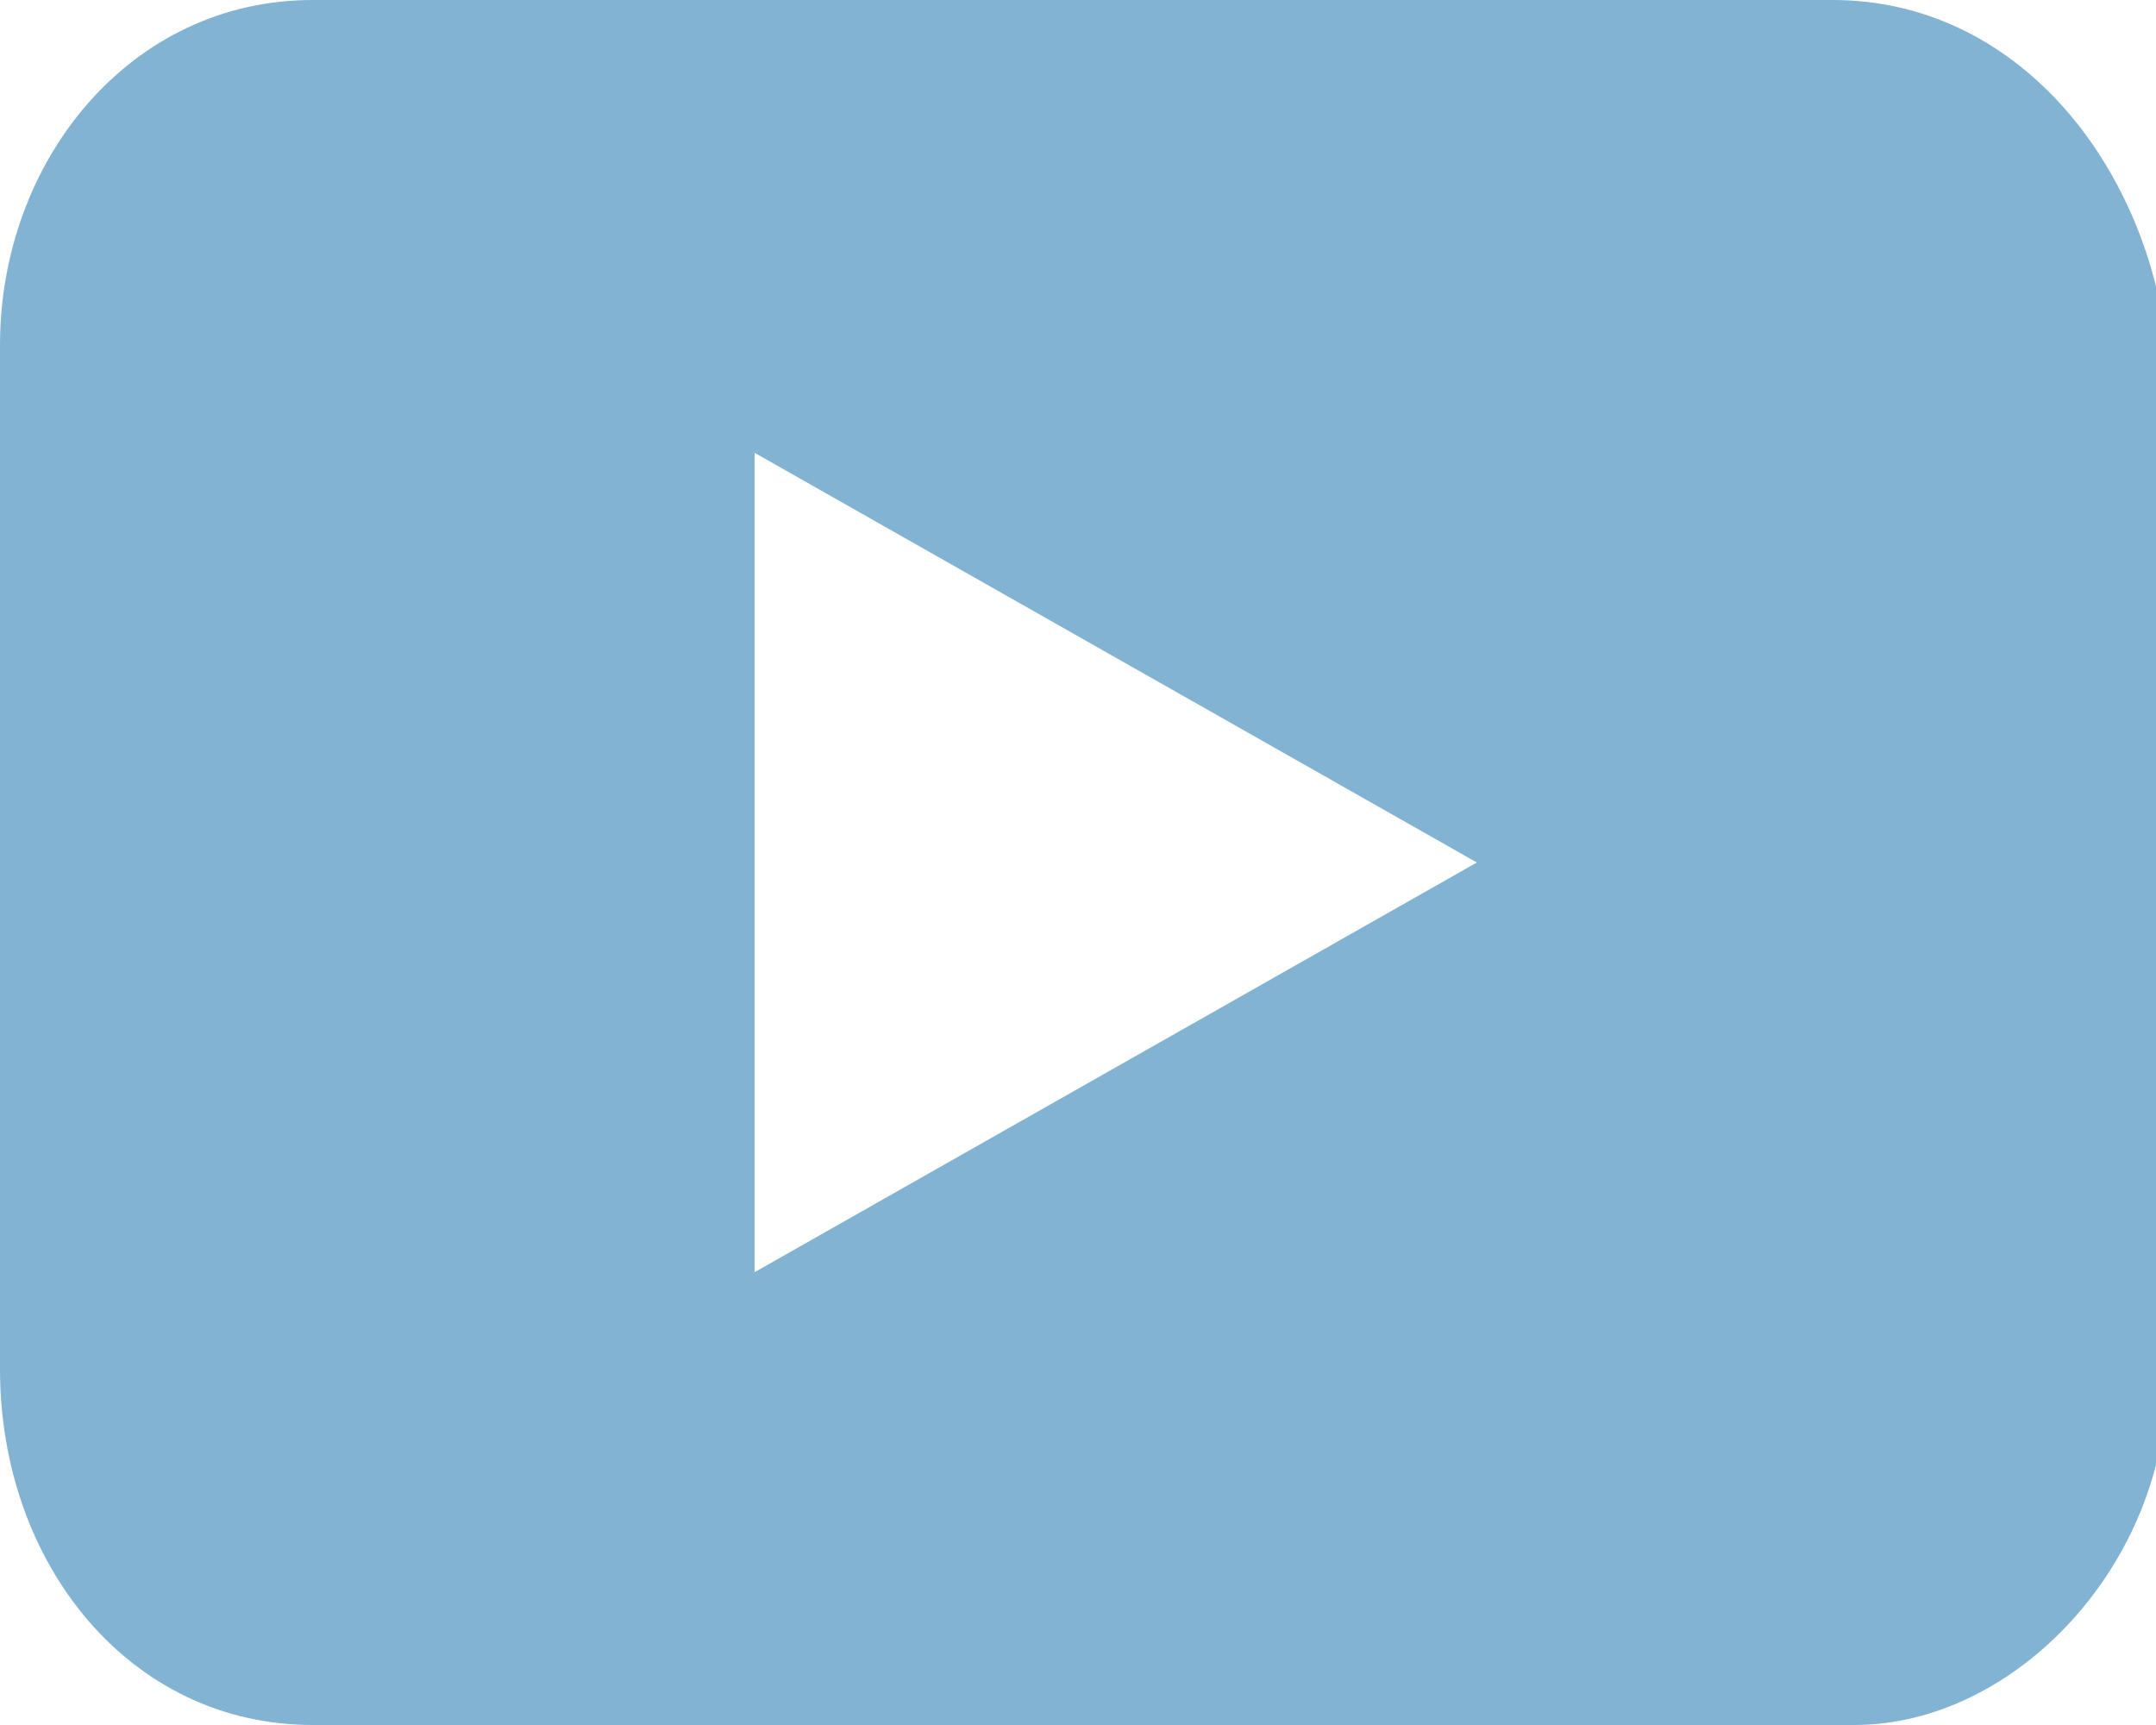
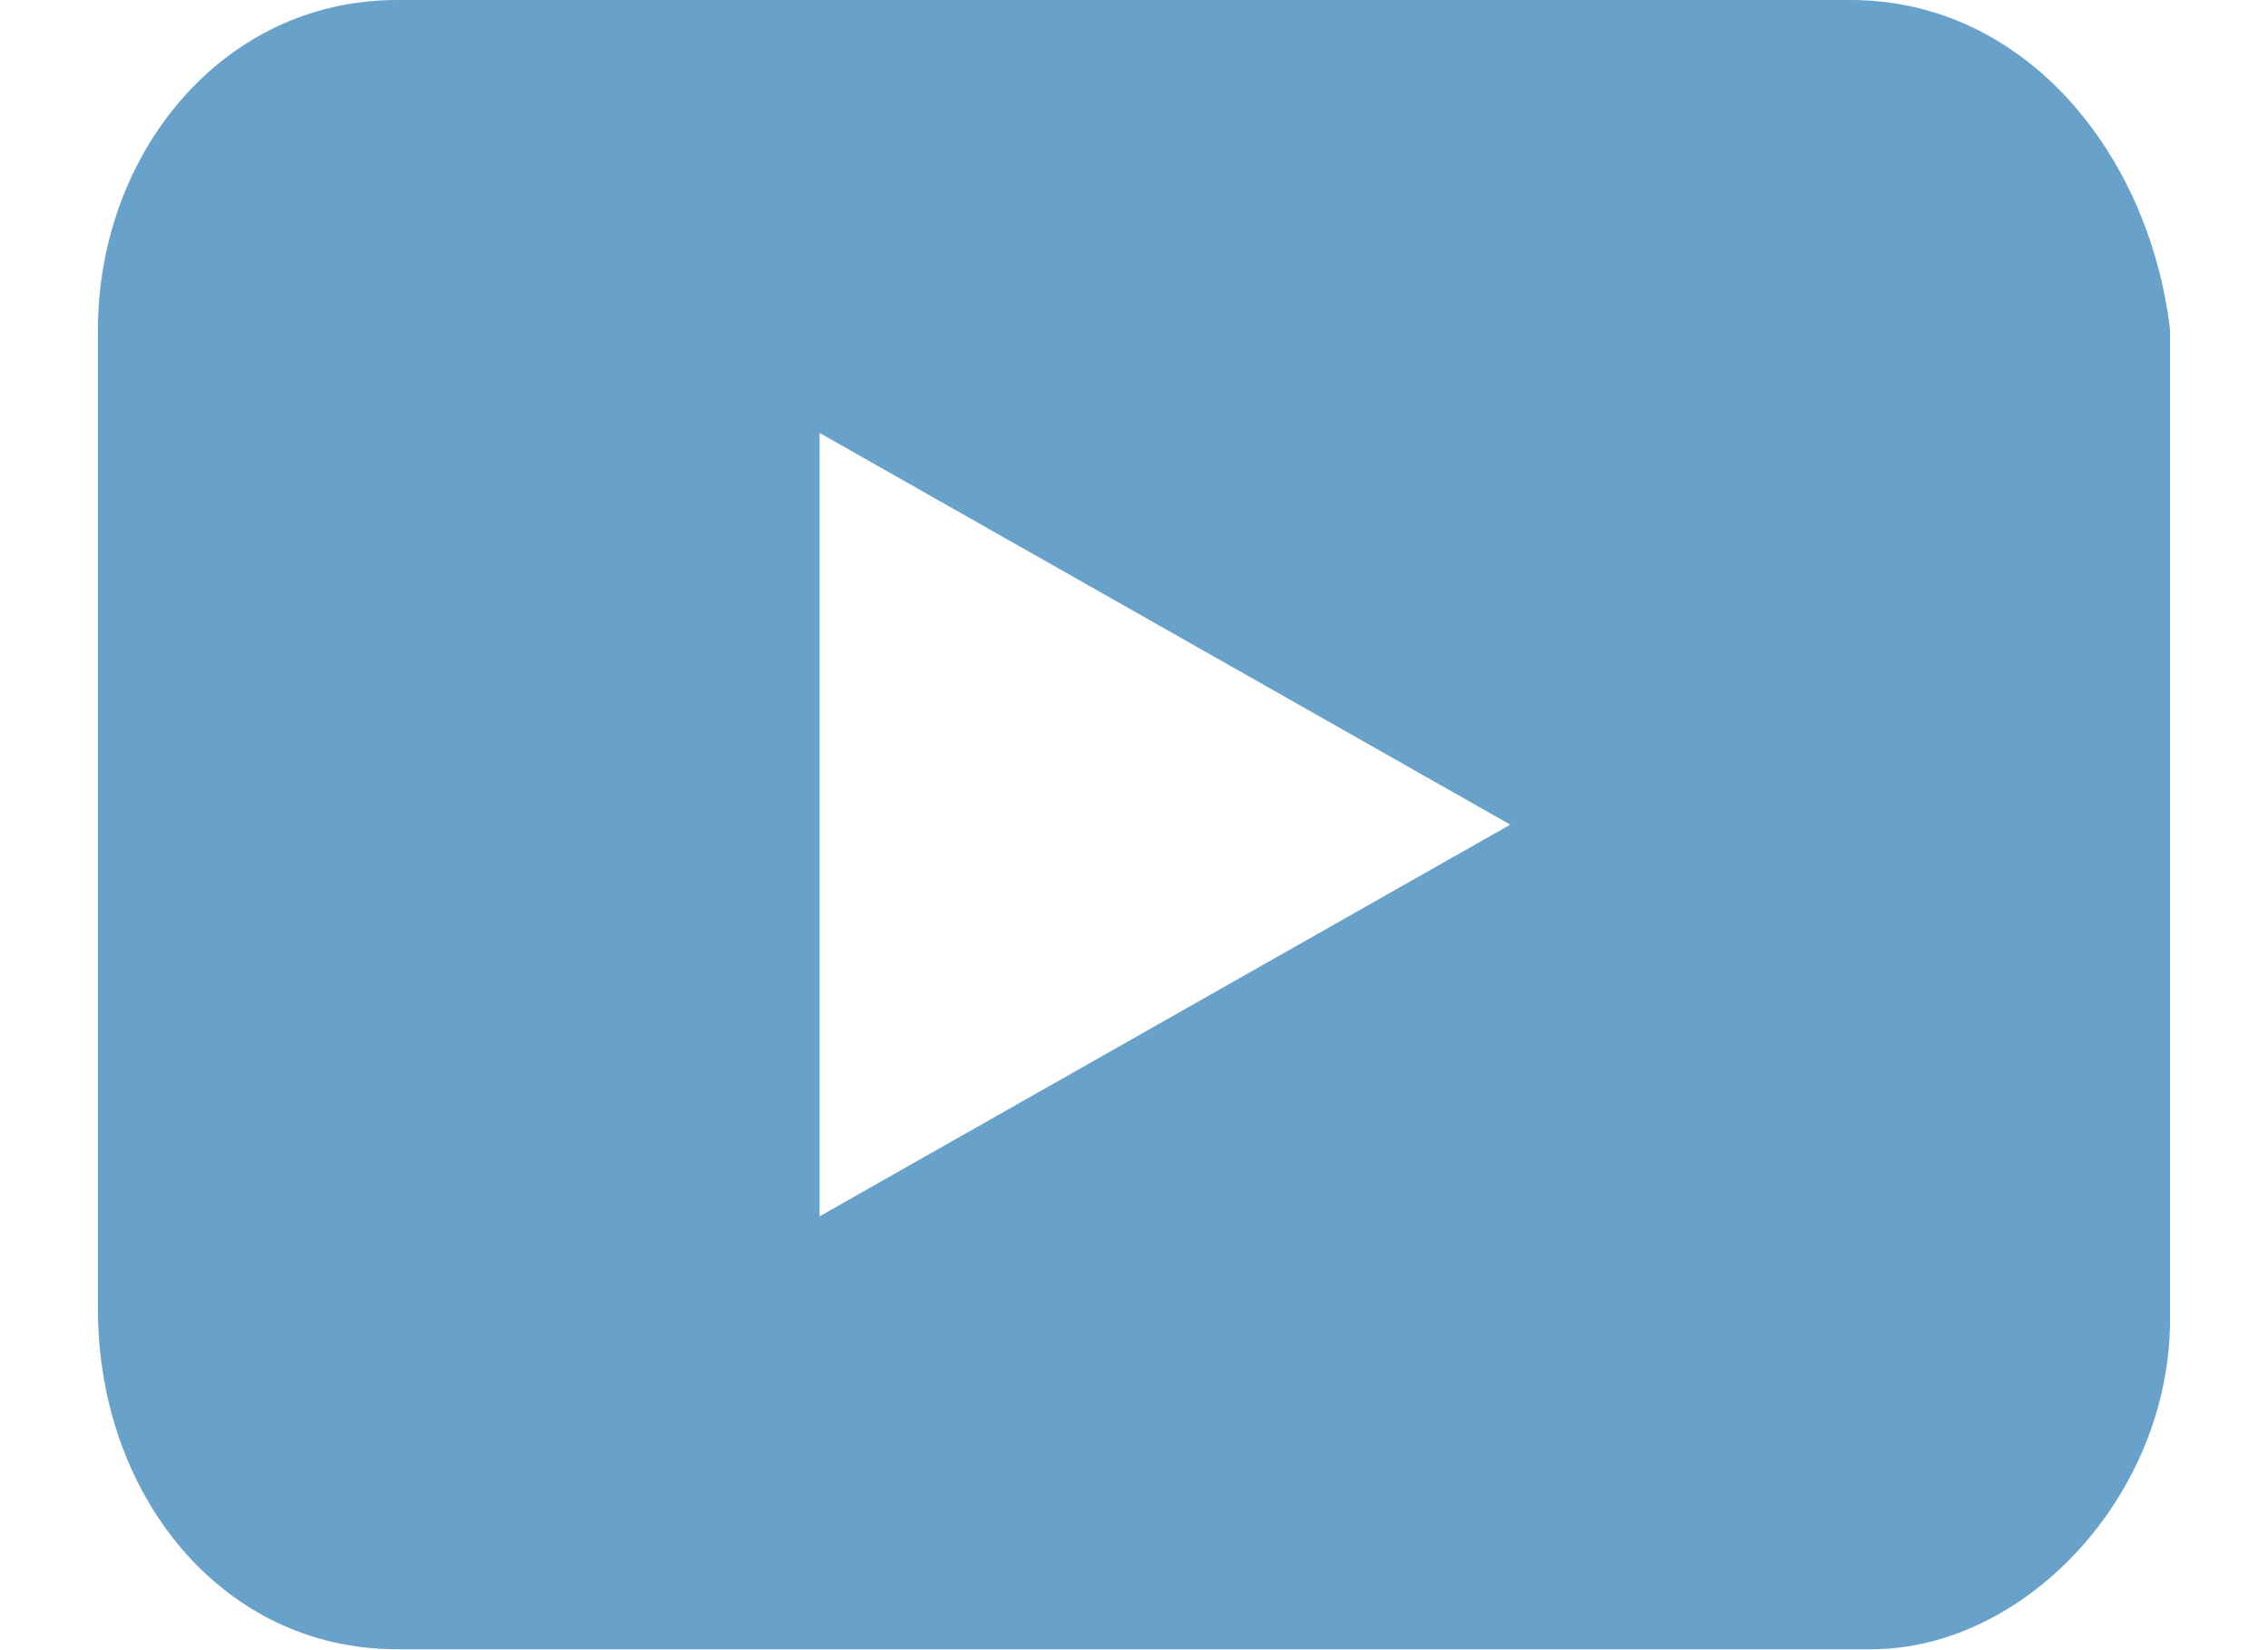
- <svg xmlns="http://www.w3.org/2000/svg" width="20" height="16" viewBox="0 0 20 16" fill="none">
-   <path d="M17 0H2.9C1.2 0 0 1.5 0 3.2V12.7C0 14.5 1.2 16 2.9 16H17.2C18.7 16 20.1 14.5 20.1 12.8V3.2C19.9 1.5 18.7 0 17 0ZM7 11.8V4.2L13.7 8L7 11.8Z" fill="#83B3D3" />
+ <svg xmlns="http://www.w3.org/2000/svg" width="22" height="16" viewBox="0 0 22 16" fill="none">
+   <path d="M17.95 0H3.85C2.15 0 0.95 1.5 0.95 3.2V12.7C0.95 14.5 2.15 16 3.85 16H18.15C19.65 16 21.05 14.5 21.05 12.8V3.2C20.85 1.5 19.65 0 17.95 0ZM7.95 11.8V4.2L14.65 8L7.95 11.8Z" fill="#68A2CA" />
</svg>
